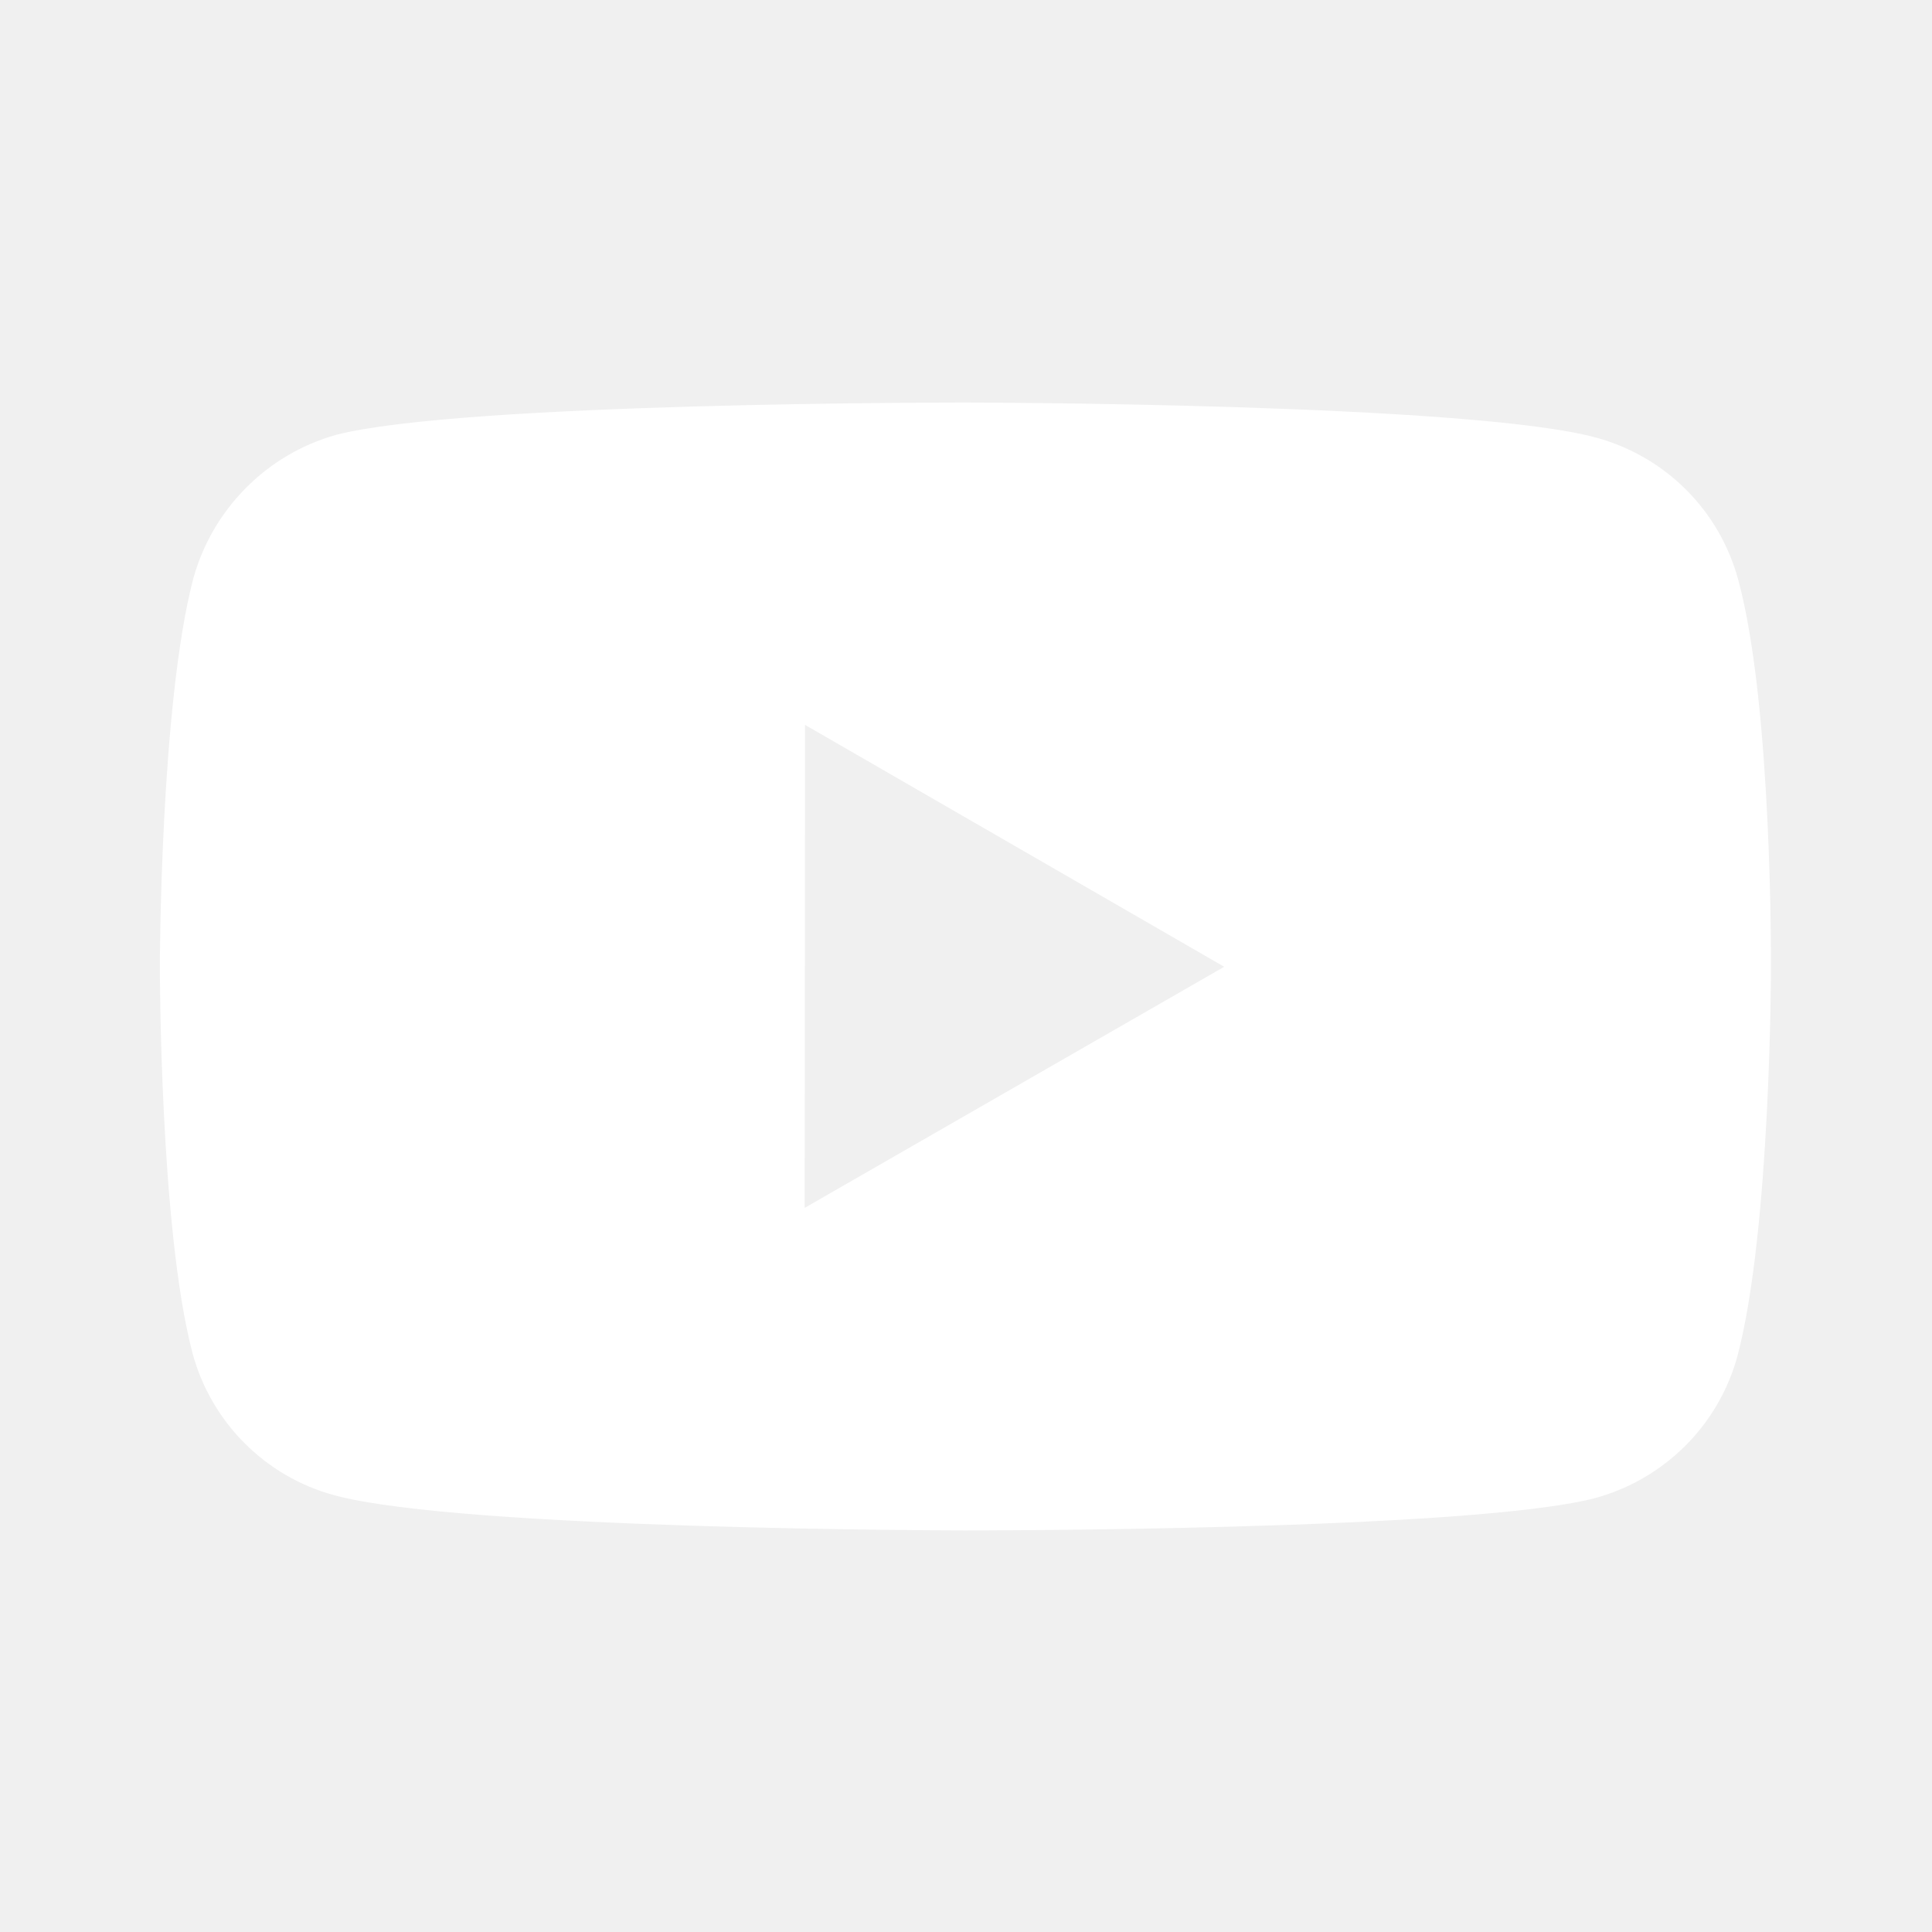
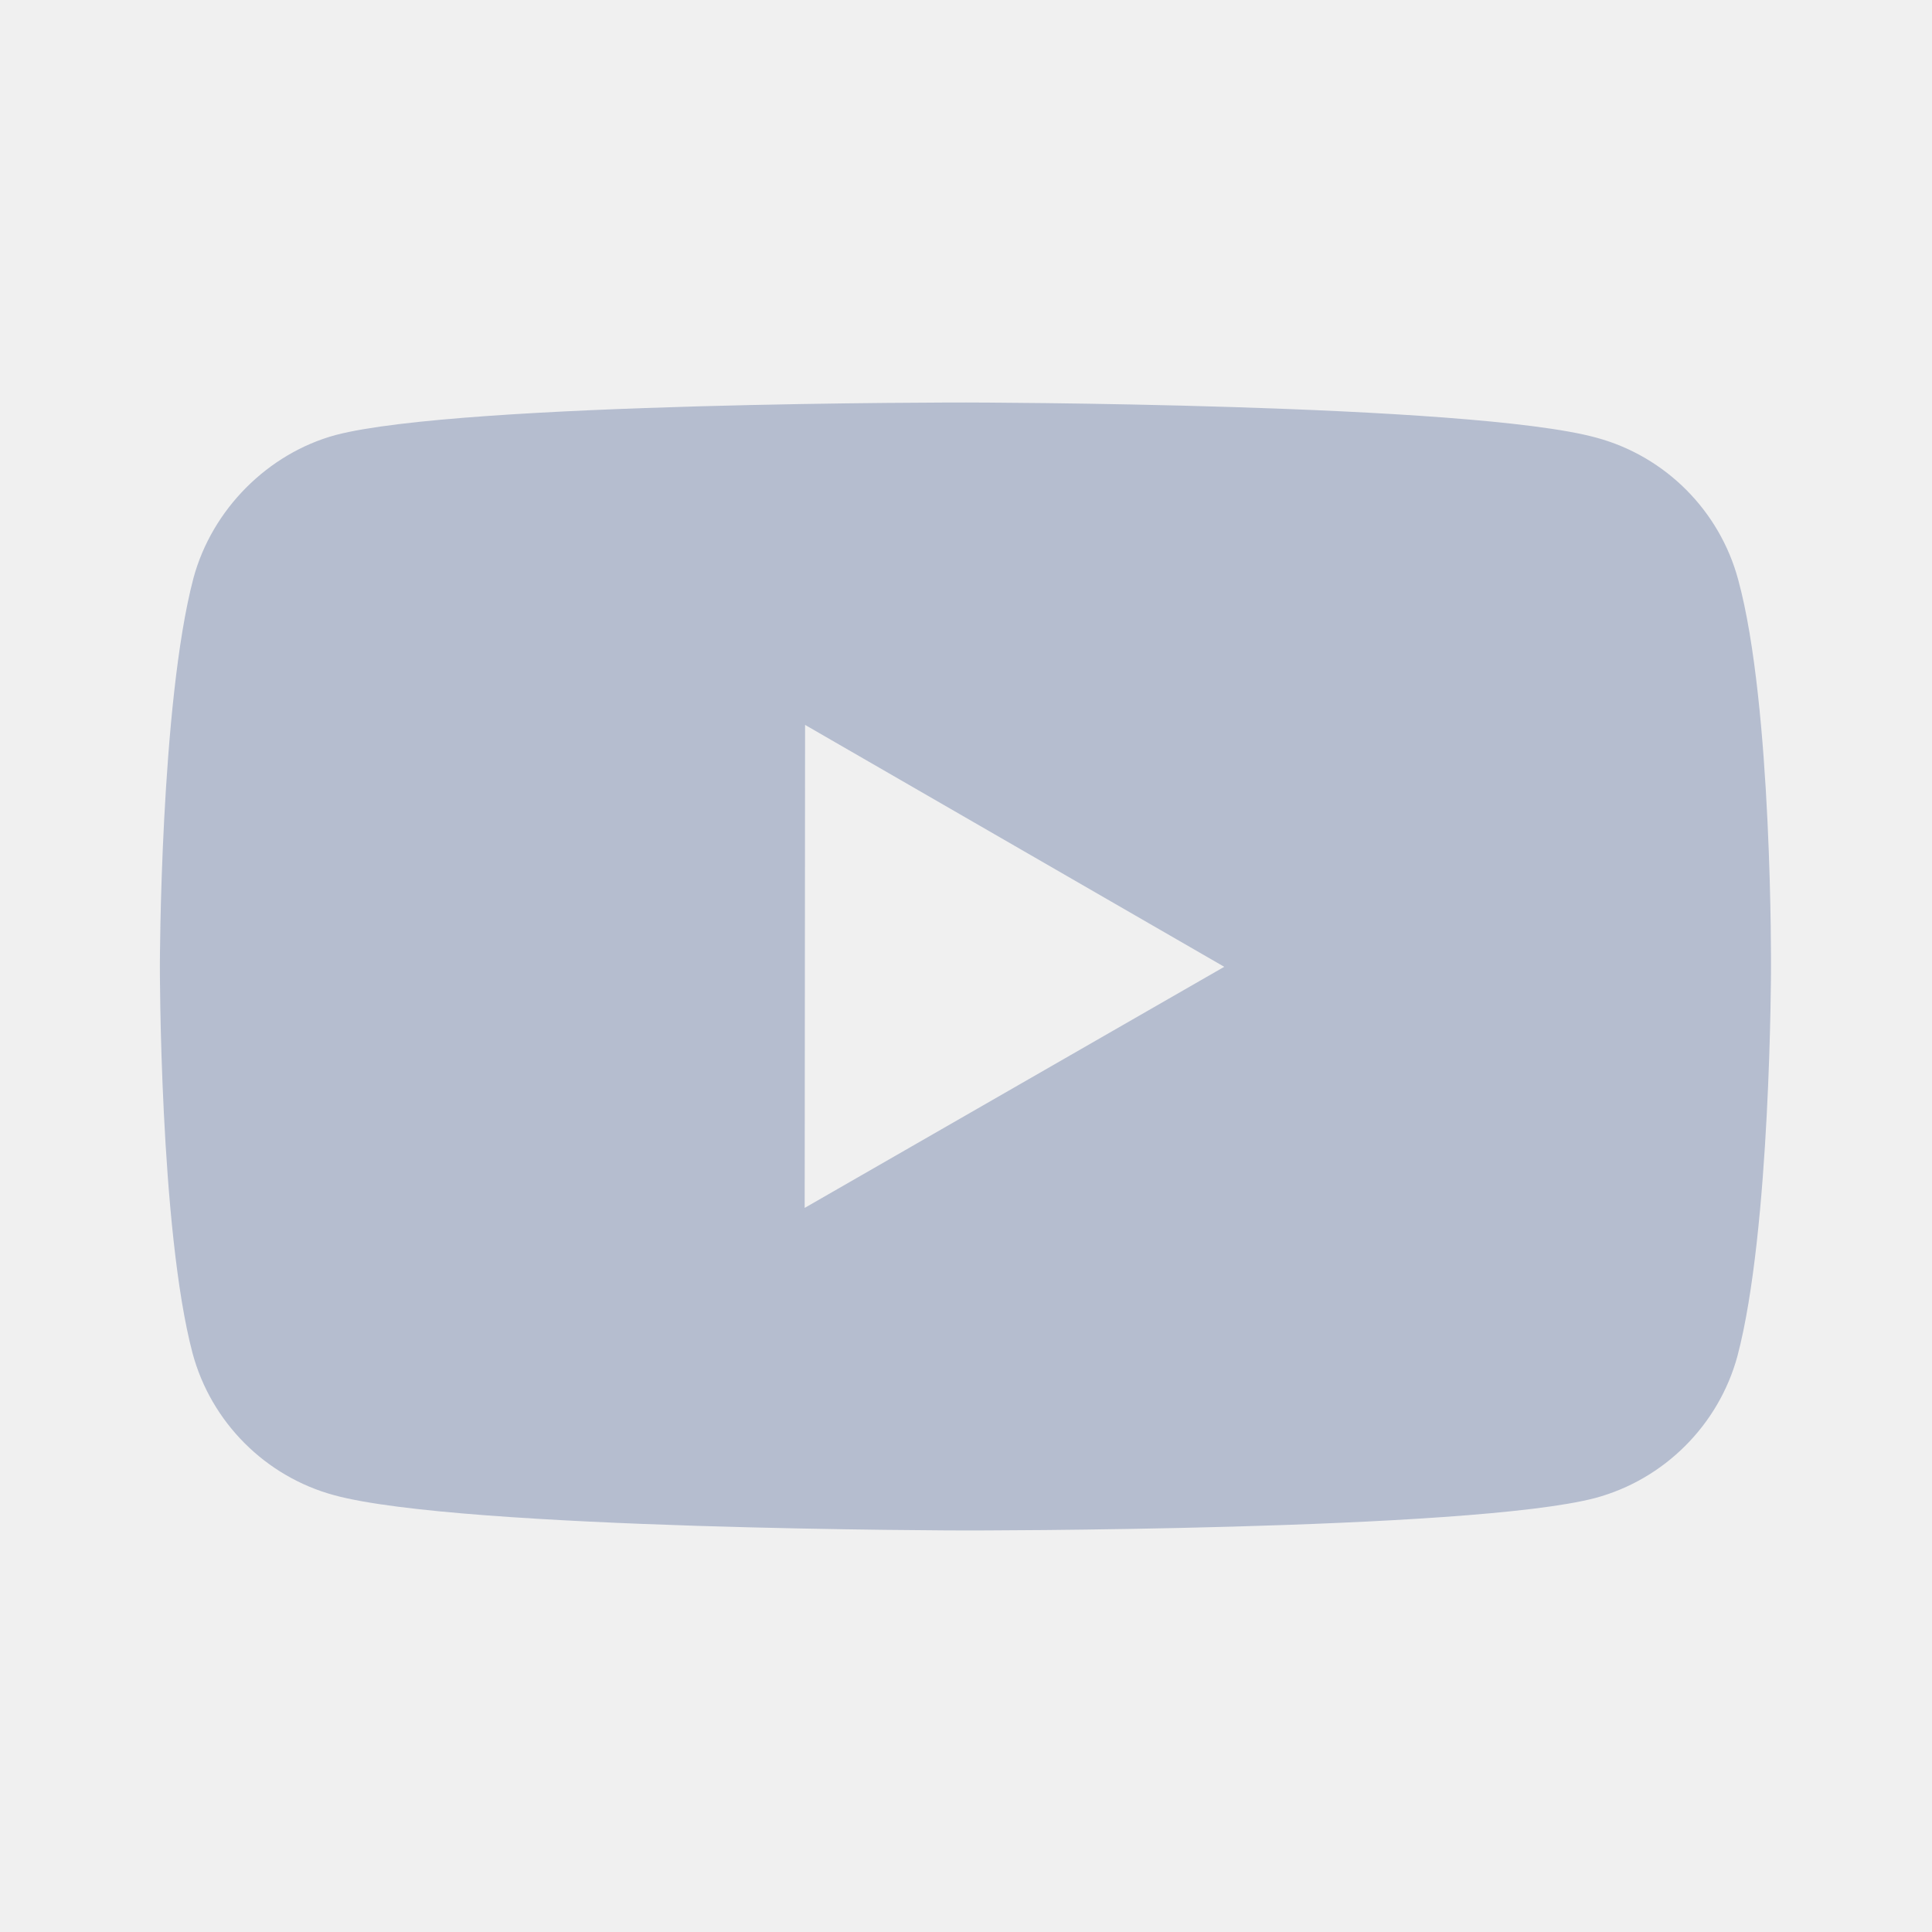
- <svg xmlns="http://www.w3.org/2000/svg" width="20" height="20" viewBox="0 0 20 20" fill="none">
-   <path d="M17.994 6.002C17.899 5.65 17.714 5.329 17.456 5.071C17.198 4.813 16.878 4.627 16.526 4.531C15.221 4.172 10 4.167 10 4.167C10 4.167 4.78 4.161 3.474 4.503C3.122 4.603 2.802 4.792 2.545 5.052C2.287 5.311 2.1 5.633 2.002 5.985C1.658 7.29 1.655 9.997 1.655 9.997C1.655 9.997 1.652 12.717 1.993 14.008C2.185 14.723 2.748 15.287 3.462 15.479C4.781 15.838 9.988 15.843 9.988 15.843C9.988 15.843 15.208 15.849 16.513 15.508C16.865 15.412 17.186 15.226 17.445 14.968C17.703 14.711 17.89 14.39 17.986 14.038C18.331 12.734 18.333 10.028 18.333 10.028C18.333 10.028 18.35 7.307 17.994 6.002ZM8.33 12.504L8.334 7.504L12.673 10.008L8.33 12.504Z" fill="white" />
+ <svg xmlns="http://www.w3.org/2000/svg" width="24" height="24" viewBox="0 0 24 24" fill="none">
+   <path d="M21.593 7.203C21.363 6.345 20.688 5.668 19.831 5.437C18.265 5.007 12 5 12 5C12 5 5.736 4.993 4.169 5.404C3.329 5.633 2.635 6.325 2.403 7.182C1.99 8.748 1.986 11.996 1.986 11.996C1.986 11.996 1.982 15.26 2.392 16.81C2.622 17.667 3.297 18.344 4.155 18.575C5.737 19.005 11.985 19.012 11.985 19.012C11.985 19.012 18.25 19.019 19.816 18.609C20.672 18.379 21.35 17.703 21.583 16.846C21.997 15.281 22 12.034 22 12.034C22 12.034 22.02 8.769 21.593 7.203ZM9.996 15.005L10.001 9.005L15.208 12.01L9.996 15.005Z" fill="#B5BDCF" />
</svg>
